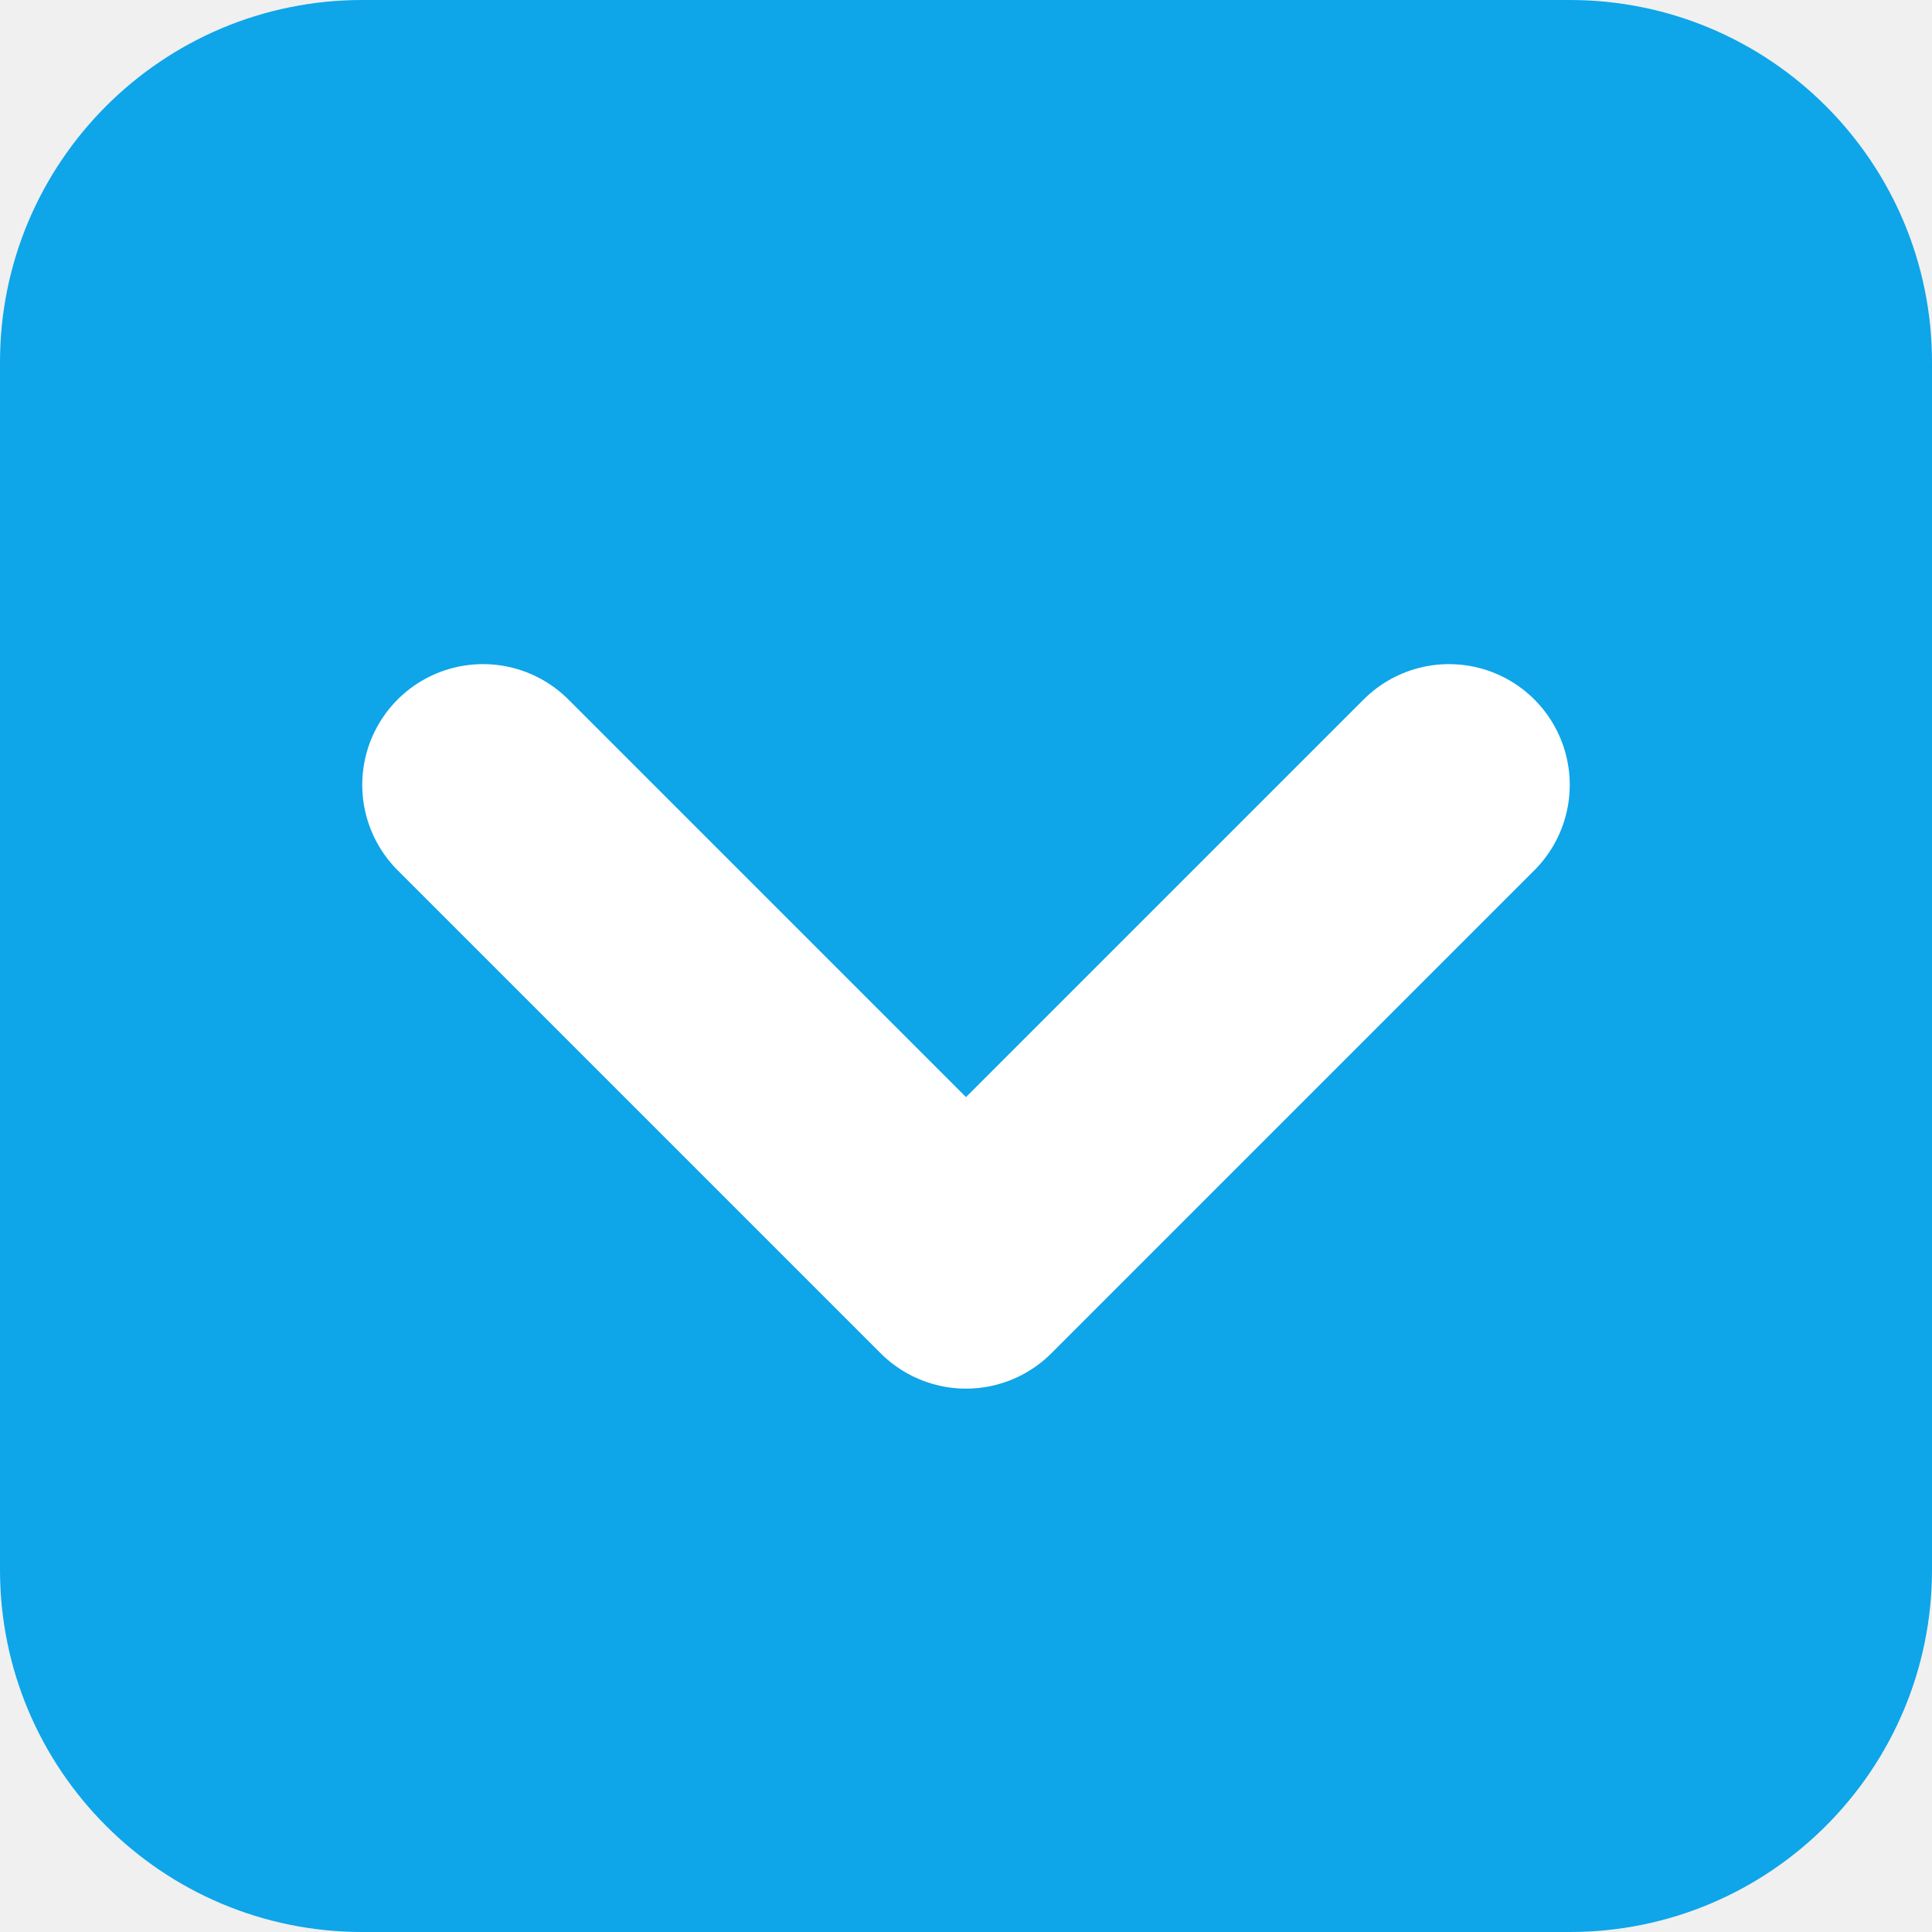
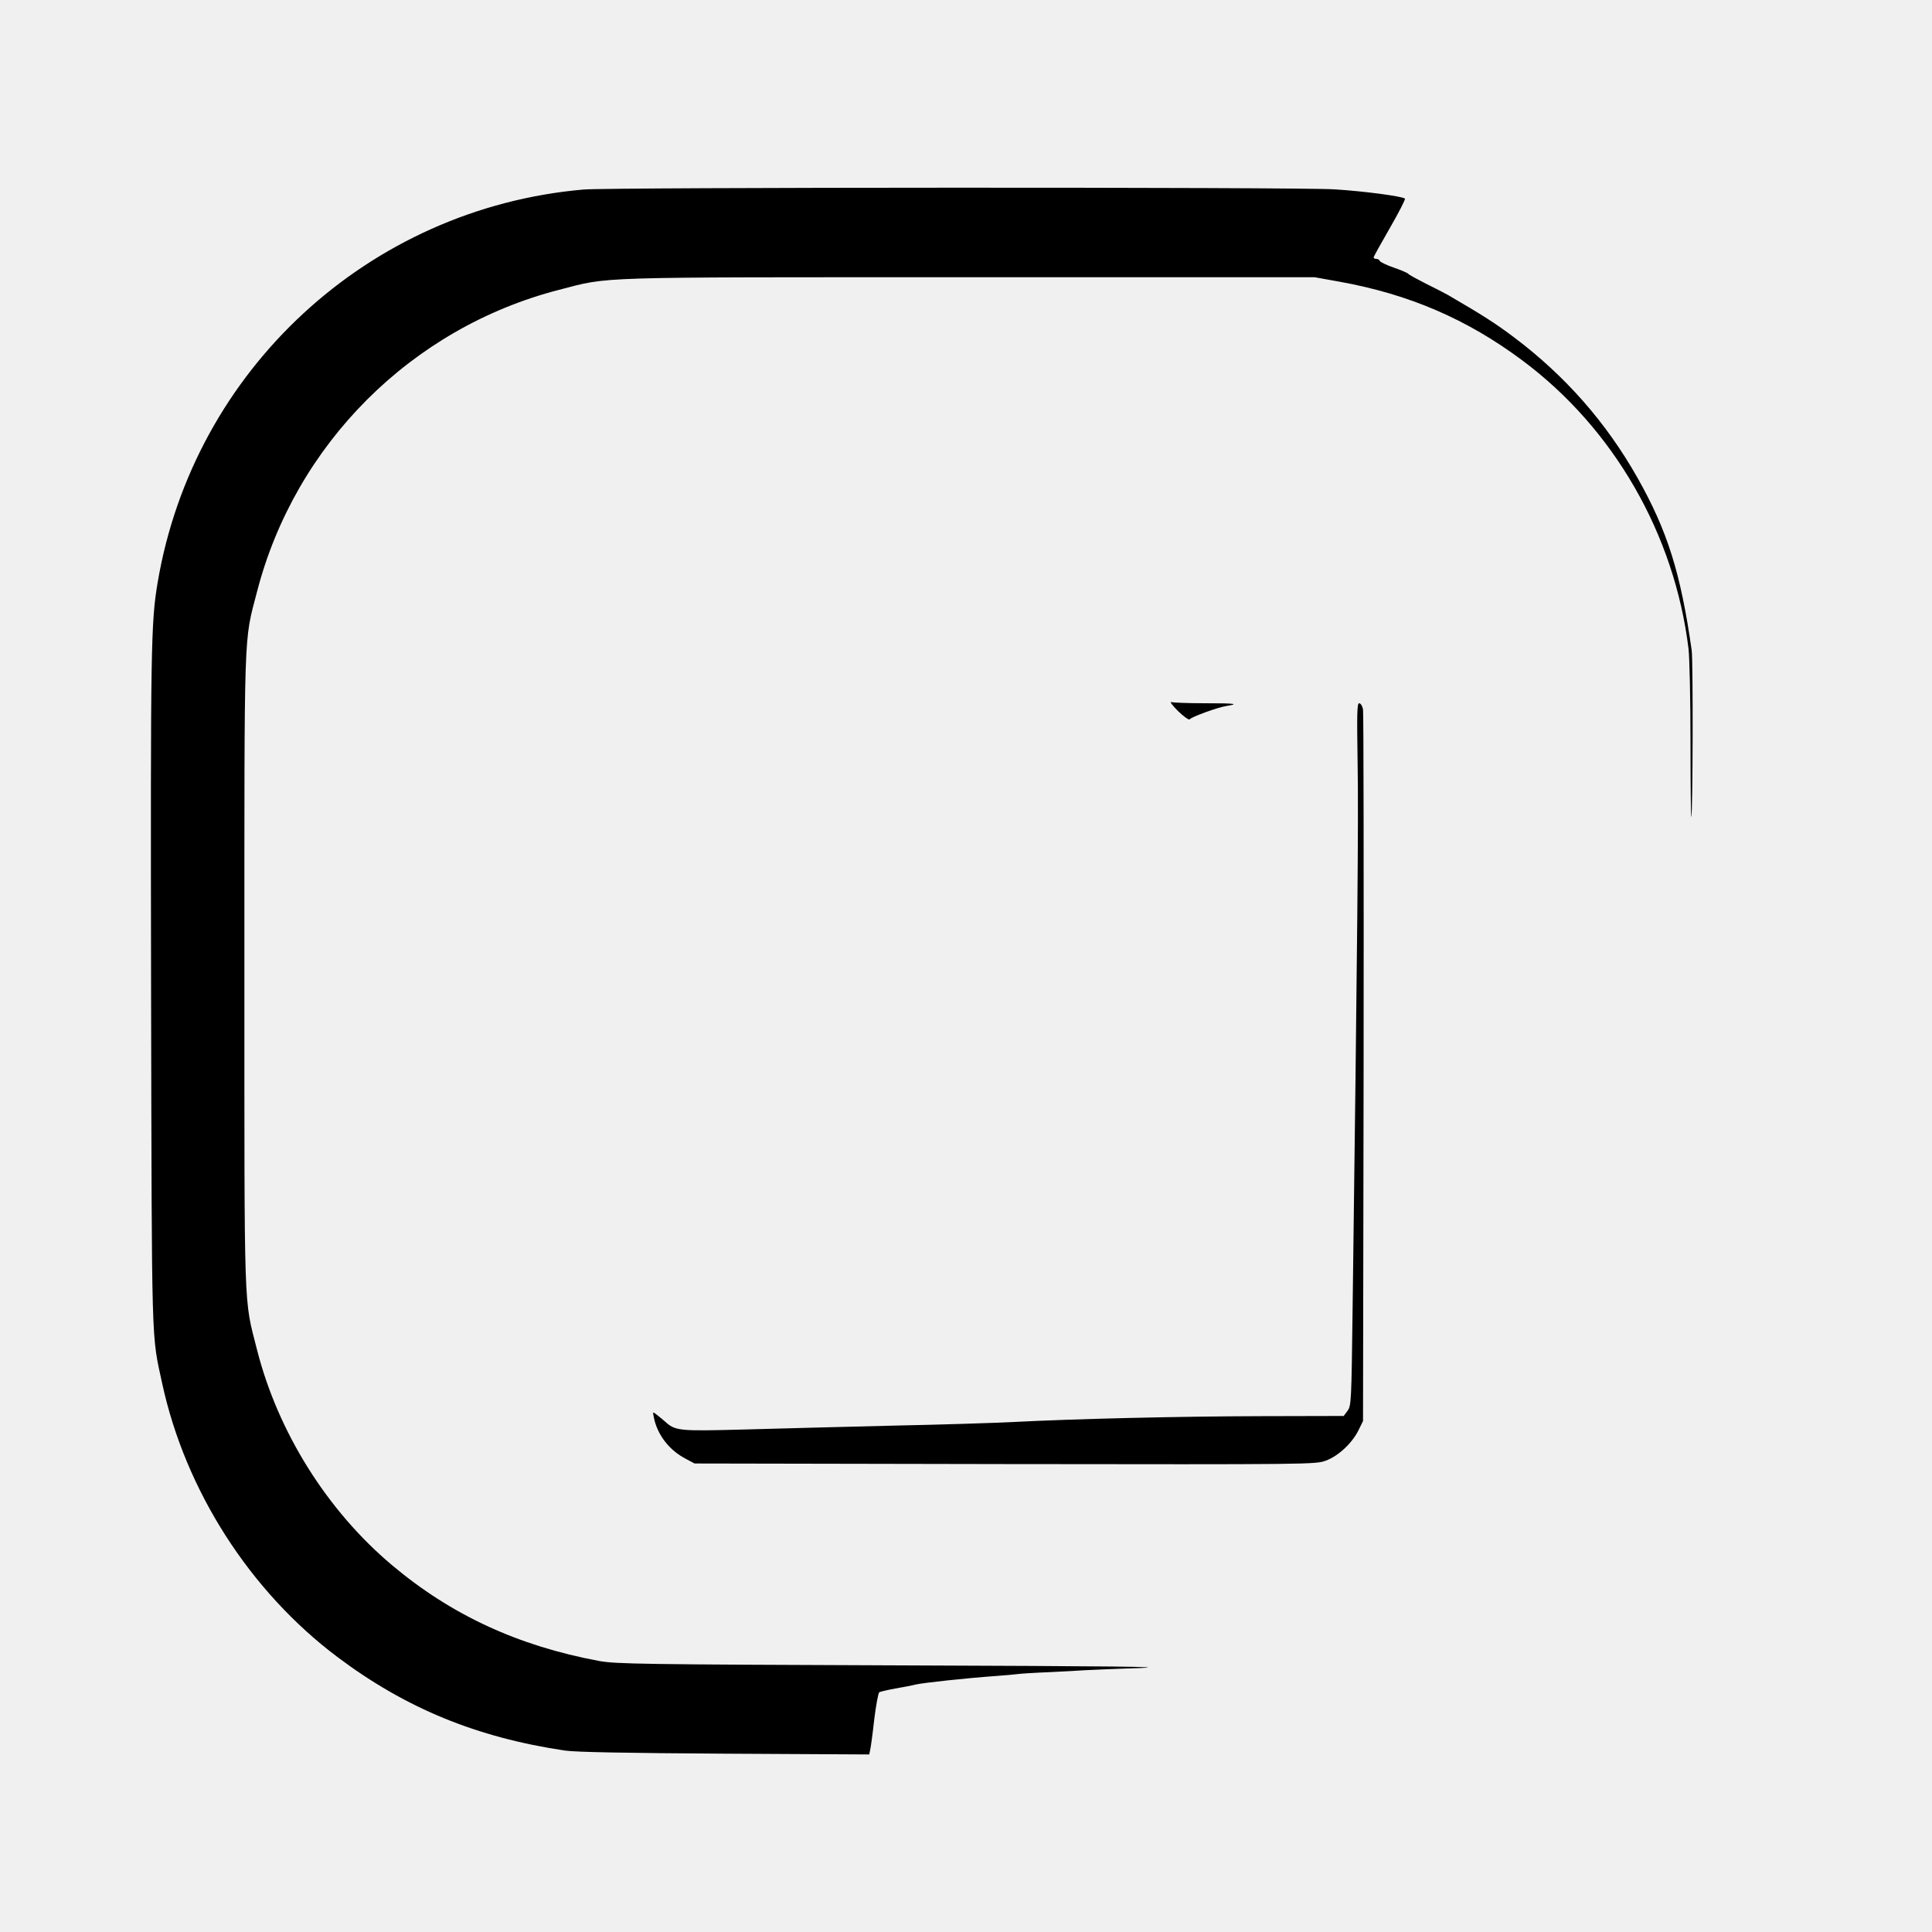
- <svg xmlns="http://www.w3.org/2000/svg" width="16" height="16" viewBox="0 0 16 16" fill="none">
-   <rect width="16" height="16" rx="3" fill="#0ea5e9" />
-   <path d="M4 6.5 L8 10.5 L12 6.5" stroke="white" stroke-width="2" stroke-linecap="round" stroke-linejoin="round" />
+ <svg xmlns="http://www.w3.org/2000/svg" version="1.0" width="1000pt" height="1000pt" viewBox="0 0 1000 1000" preserveAspectRatio="xMidYMid meet">
+   <g transform="translate(0,1000) scale(0.1,-0.1)" fill="#000000" stroke="none">
+     <path d="M3020 9019 c-1111 -97 -2018 -933 -2204 -2034 -35 -207 -37 -335 -34 -2105 4 -1892 1 -1780 58 -2043 120 -552 453 -1073 907 -1414 353 -265 720 -416 1178 -484 54 -8 326 -13 827 -16 l747 -4 5 23 c3 13 13 84 21 158 9 74 21 137 26 141 6 3 43 12 82 19 40 7 88 16 107 21 38 9 270 34 415 44 50 4 100 8 112 10 12 2 87 7 165 10 79 4 161 8 183 10 22 1 148 7 280 11 178 7 -139 10 -1230 14 -1346 5 -1478 7 -1565 23 -418 78 -763 237 -1070 495 -336 282 -592 690 -700 1117 -69 271 -65 155 -65 1960 0 1804 -4 1696 65 1961 197 764 799 1367 1564 1564 267 69 147 65 2126 65 l1785 0 128 -23 c361 -65 660 -194 946 -407 473 -352 789 -900 861 -1495 5 -46 10 -262 10 -479 0 -217 2 -392 4 -390 8 8 10 812 2 864 -57 401 -126 619 -281 893 -162 286 -372 525 -637 725 -97 73 -161 114 -343 220 -16 9 -68 36 -115 59 -47 24 -88 46 -91 51 -3 4 -37 19 -75 32 -38 13 -70 29 -72 34 -2 6 -10 11 -18 11 -8 0 -14 3 -14 8 0 4 38 72 84 152 46 80 81 148 78 152 -13 12 -215 39 -366 48 -186 12 -3753 11 -3886 -1z" />
+     <path d="M6098 6319 c30 -29 57 -48 60 -42 9 12 144 62 191 69 68 11 44 14 -112 14 -85 0 -164 3 -174 6 -10 3 6 -18 35 -47z" />
+     <path d="M7027 6047 c5 -275 -1 -905 -26 -2827 -6 -474 -7 -496 -26 -522 l-20 -27 -425 -1 c-435 -1 -969 -14 -1280 -30 -96 -5 -377 -14 -625 -19 -247 -6 -594 -15 -770 -20 -345 -9 -359 -8 -415 43 -14 12 -33 28 -44 36 -18 14 -18 13 -11 -20 19 -89 80 -167 165 -211 l45 -24 1607 -3 c1593 -2 1607 -2 1661 18 65 24 136 91 169 158 l23 47 3 1825 c1 1004 0 1840 -3 1858 -3 17 -12 32 -20 32 -11 0 -12 -53 -8 -313z" />
+   </g>
</svg>
